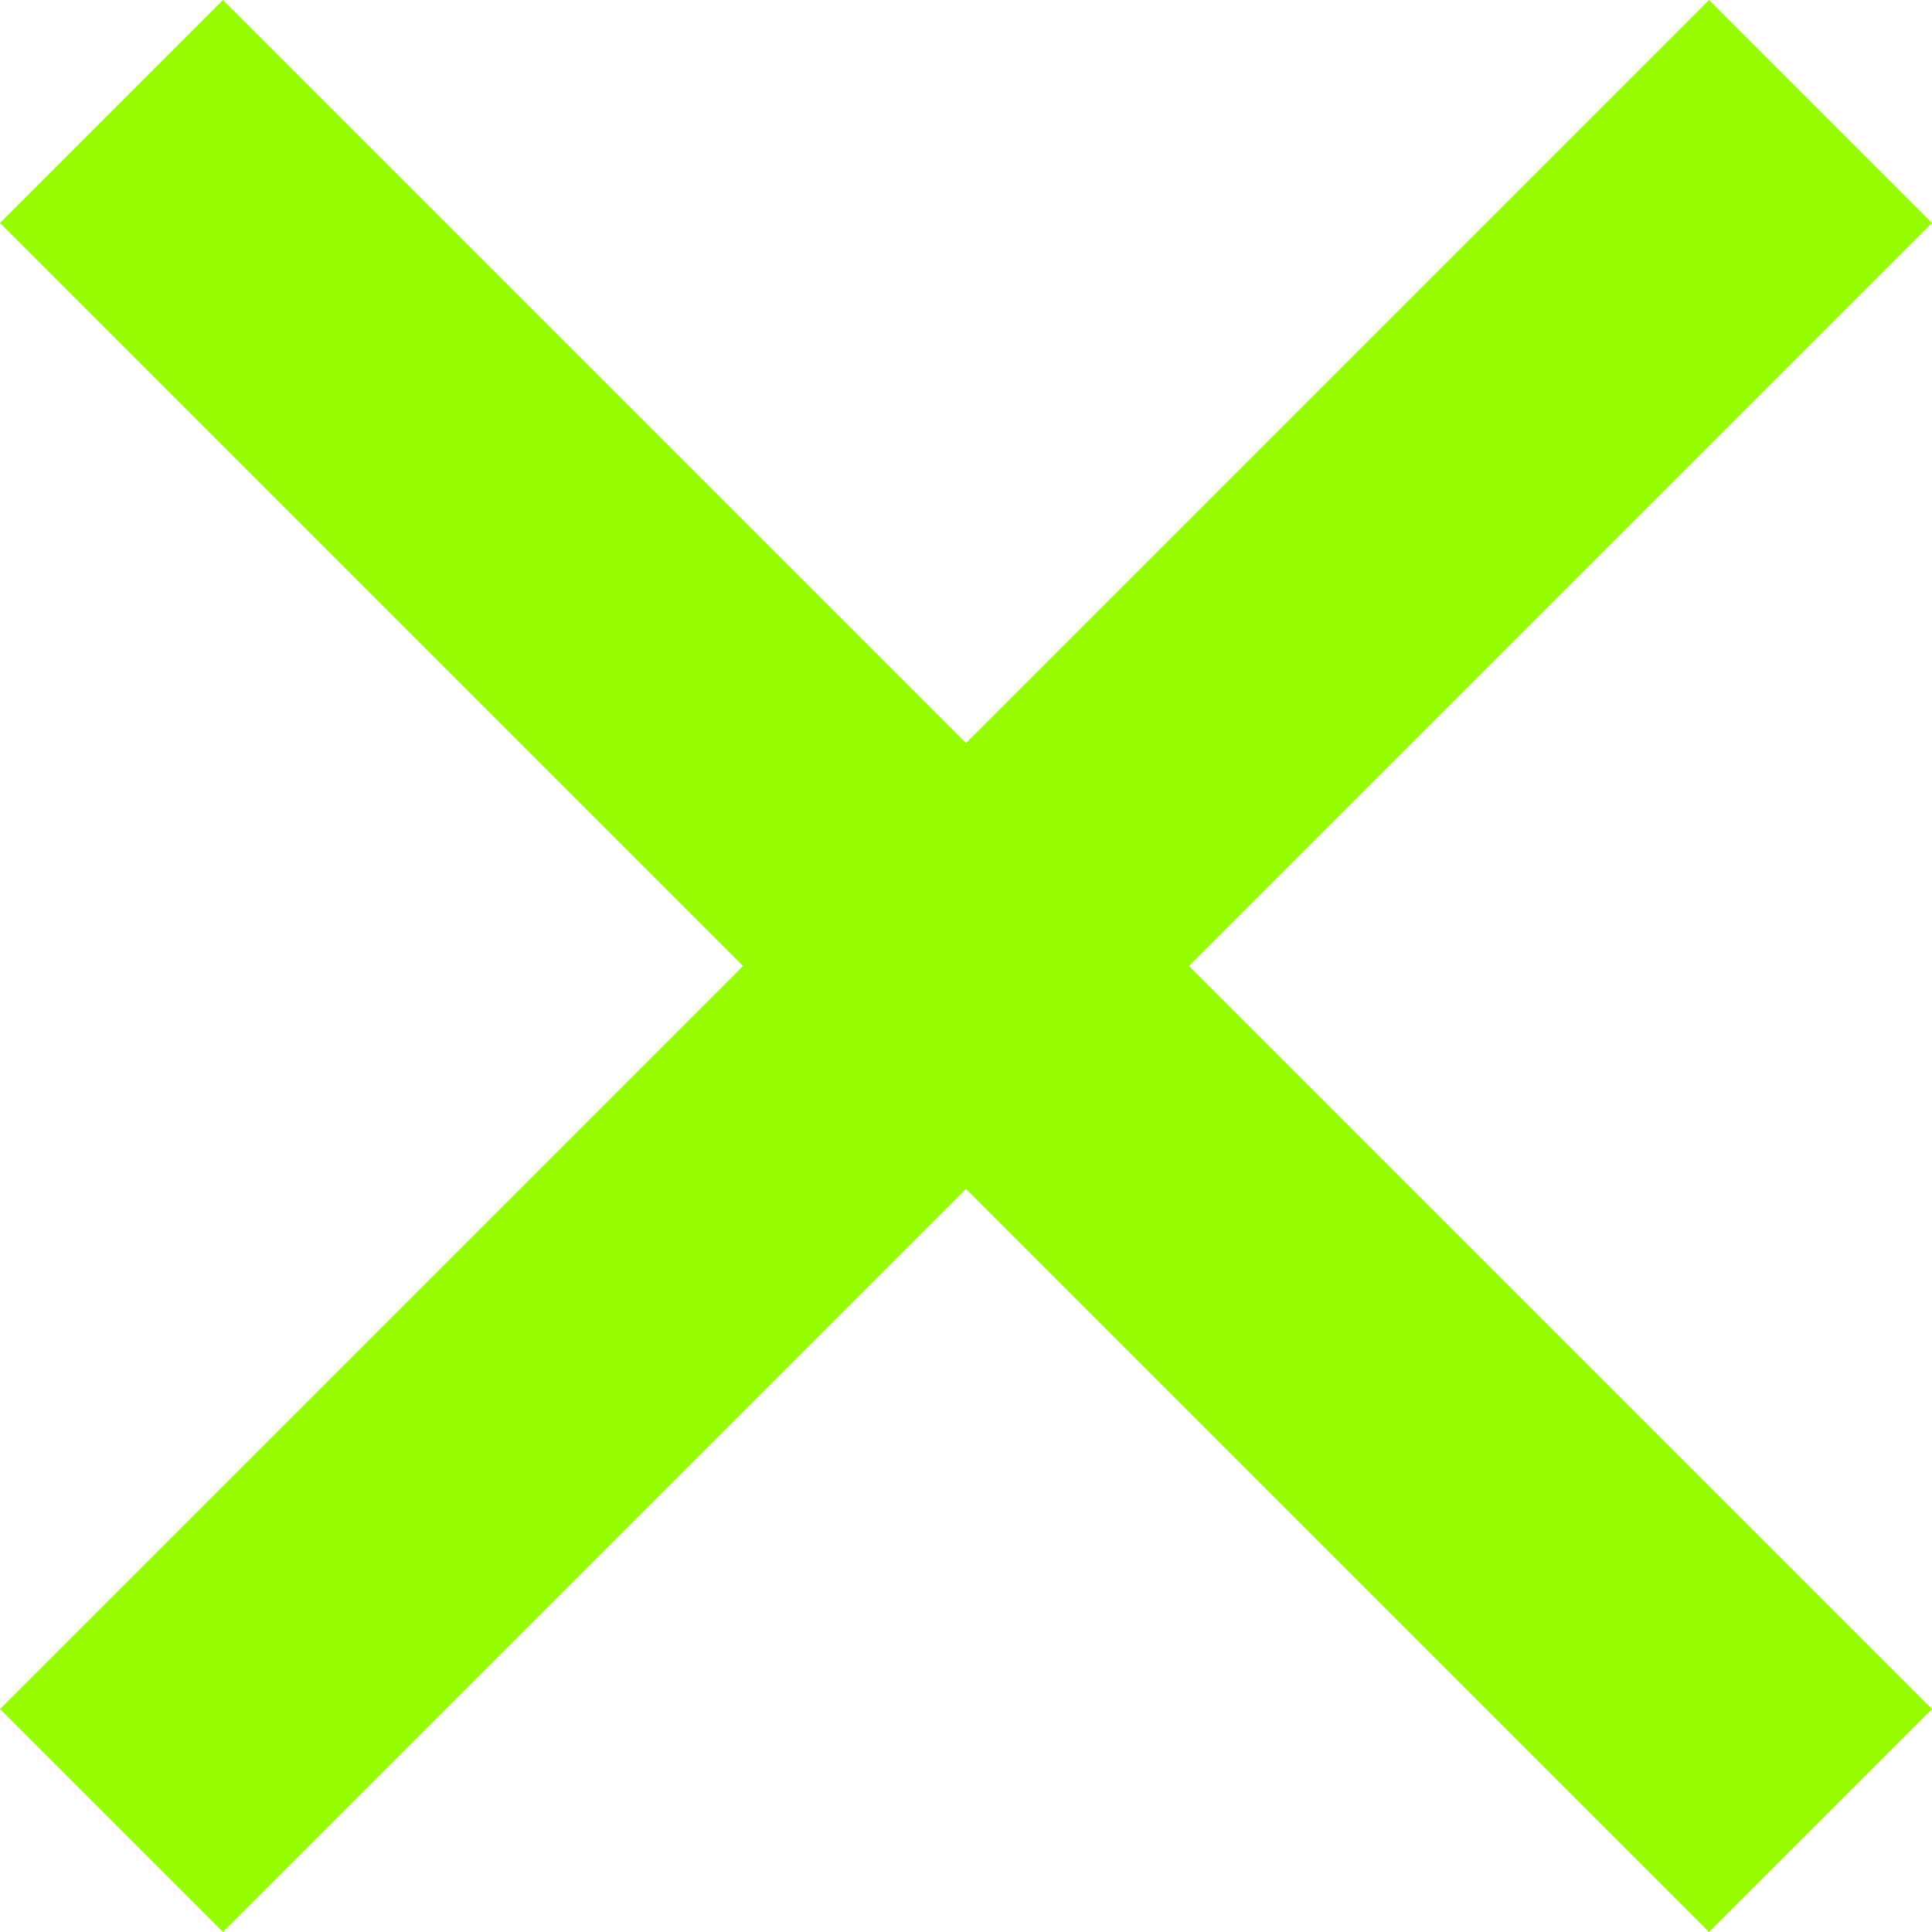
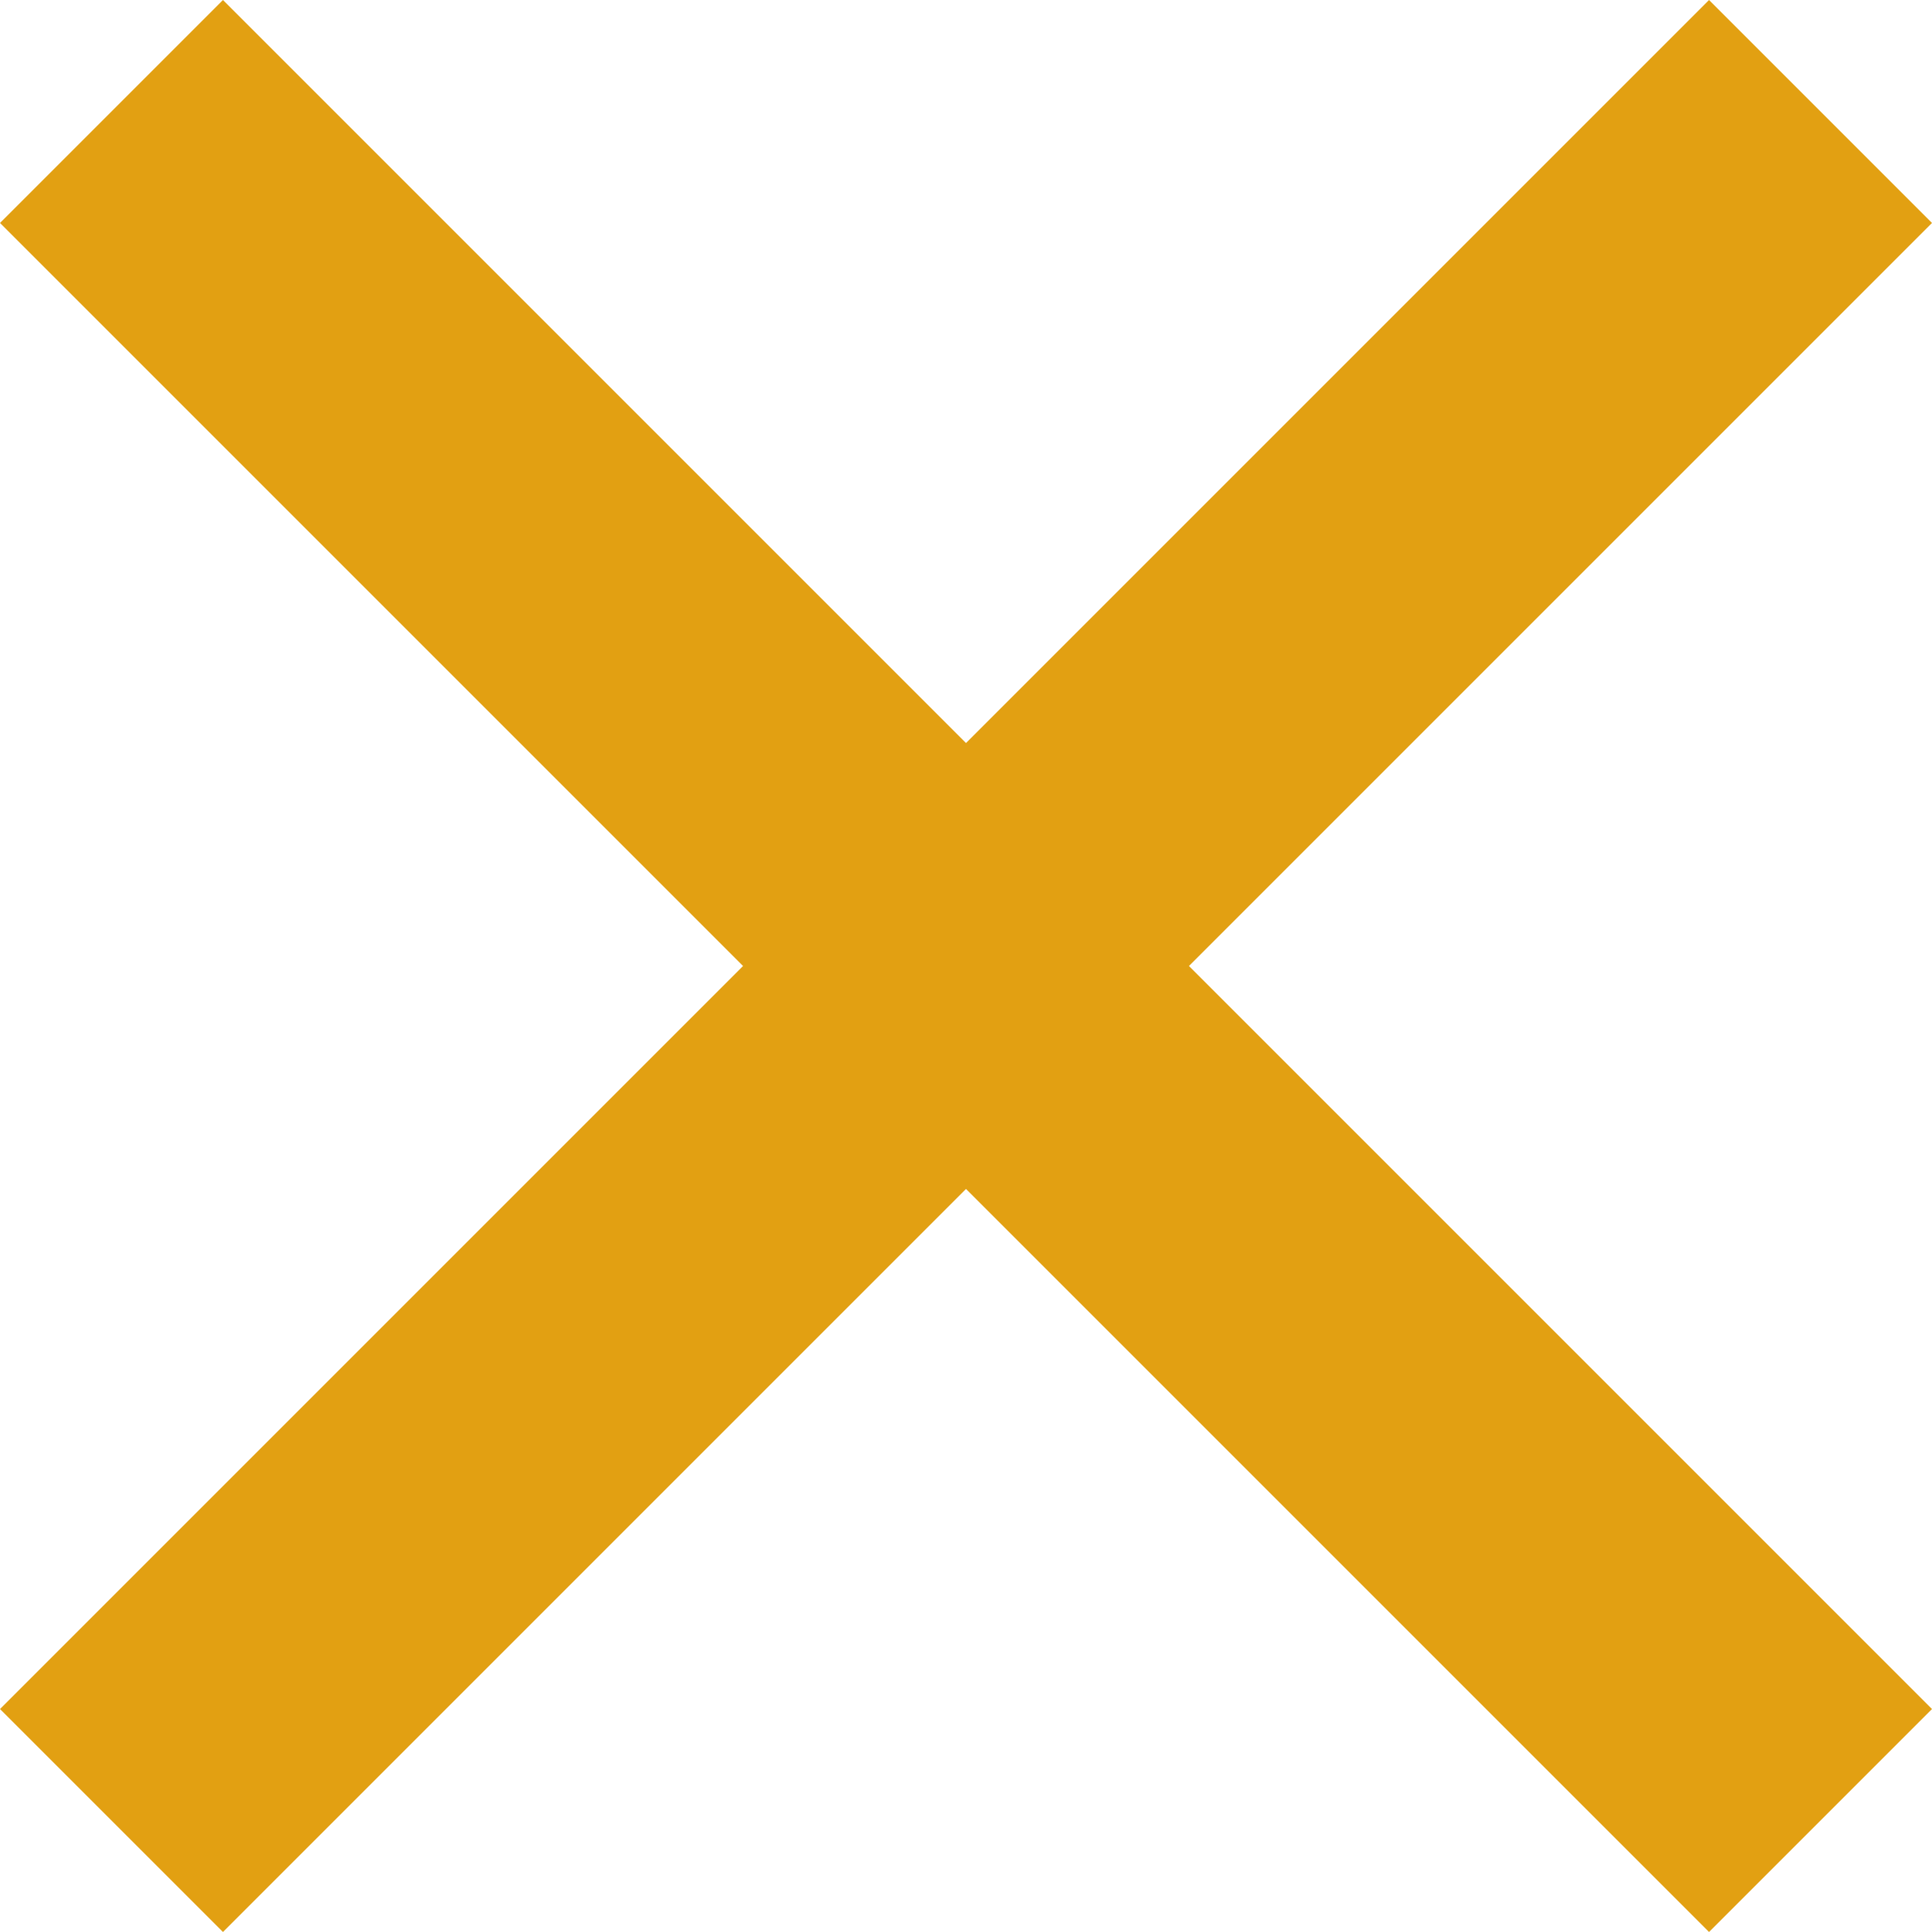
<svg xmlns="http://www.w3.org/2000/svg" id="Capa_1" data-name="Capa 1" viewBox="0 0 512 512">
-   <polygon fill="#98FC01" points="512 59.09 452.91 0 256 196.91 59.09 0 0 59.09 196.91 256 0 452.91 59.09 512 256 315.09 452.91 512 512 452.91 315.09 256 512 59.09" />
+   <polygon fill="#e2a012" points="512 59.09 452.91 0 256 196.91 59.09 0 0 59.09 196.91 256 0 452.91 59.09 512 256 315.09 452.91 512 512 452.91 315.09 256 512 59.09" />
</svg>
